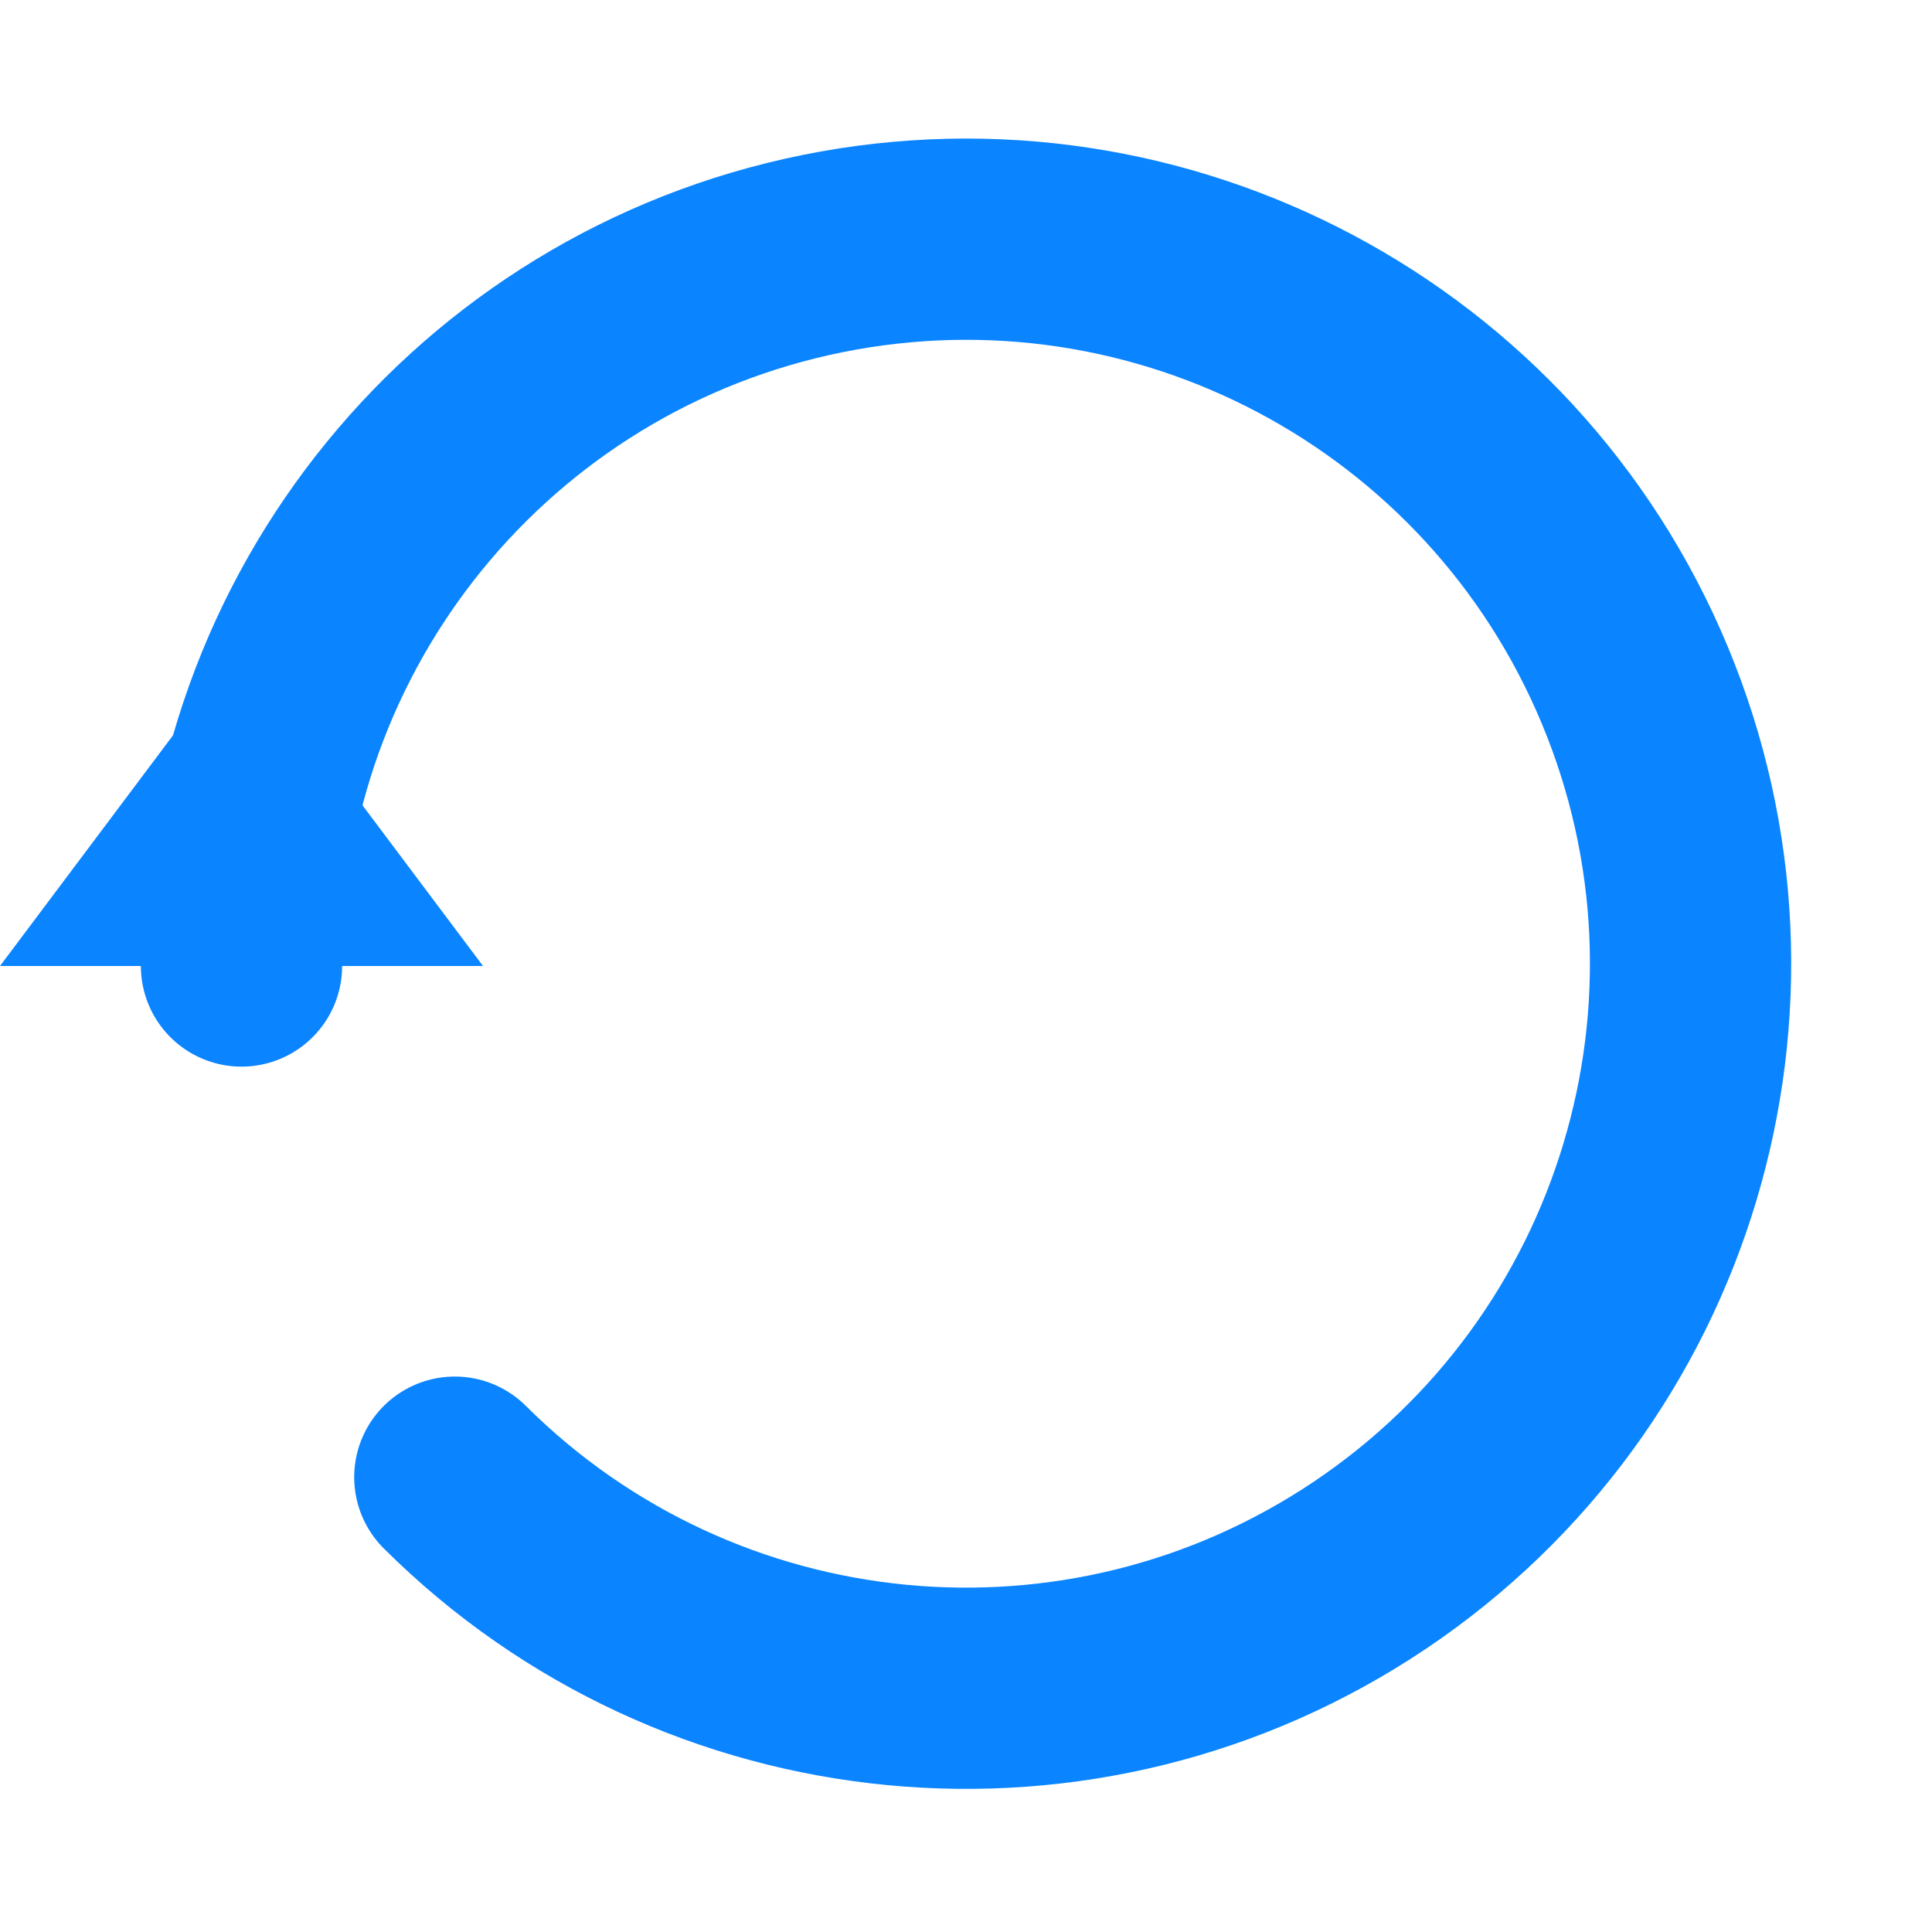
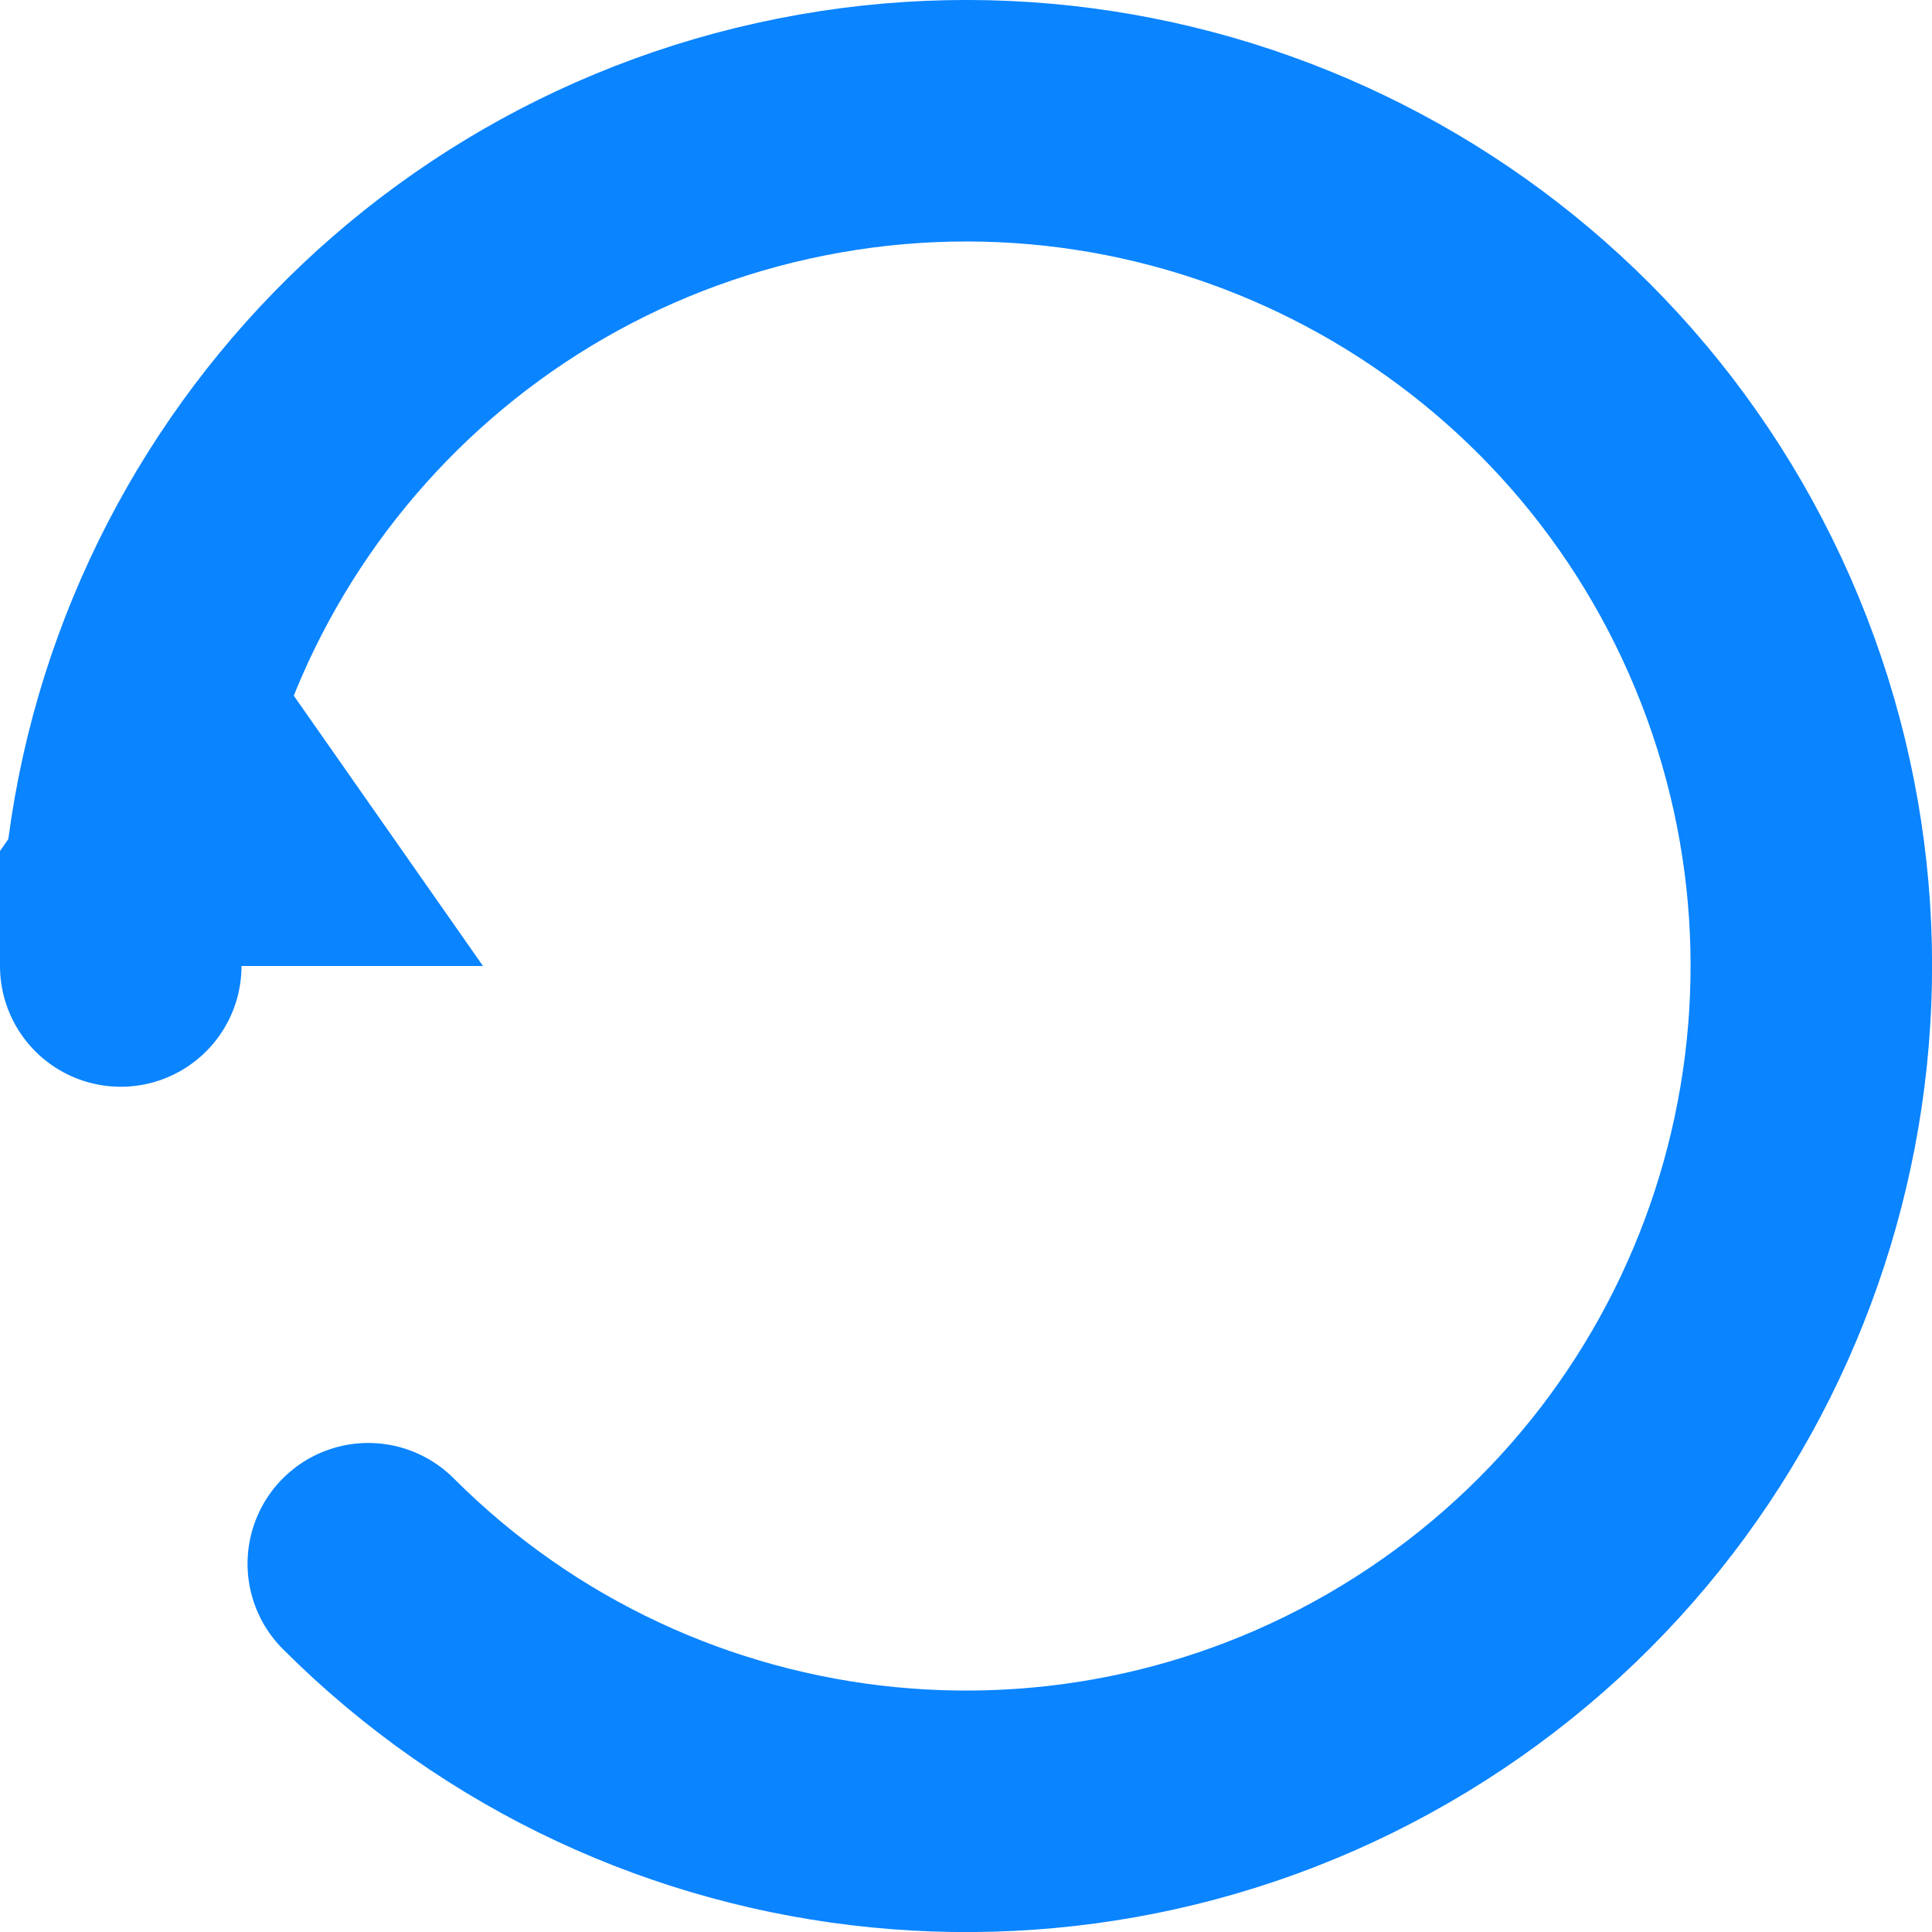
<svg xmlns="http://www.w3.org/2000/svg" width="48" height="48" viewBox="0 0 48 48">
  <g transform="rotate(270 24 24)">
-     <path d="M24 6 a18 18 0 1 1 -12.7 5.3" fill="none" stroke="#0a84ff" stroke-width="5" stroke-linecap="round" />
-     <path d="M24 0 l0 12 l8 -6 z" fill="#0a84ff" />
+     <path d="M24 3 a21 21 0 1 1 -14.85 6.15" fill="none" stroke="#0a84ff" stroke-width="6" stroke-linecap="round" />
+     <path d="M24 -2 l0 14 l10 -7 z" fill="#0a84ff" />
  </g>
</svg>
